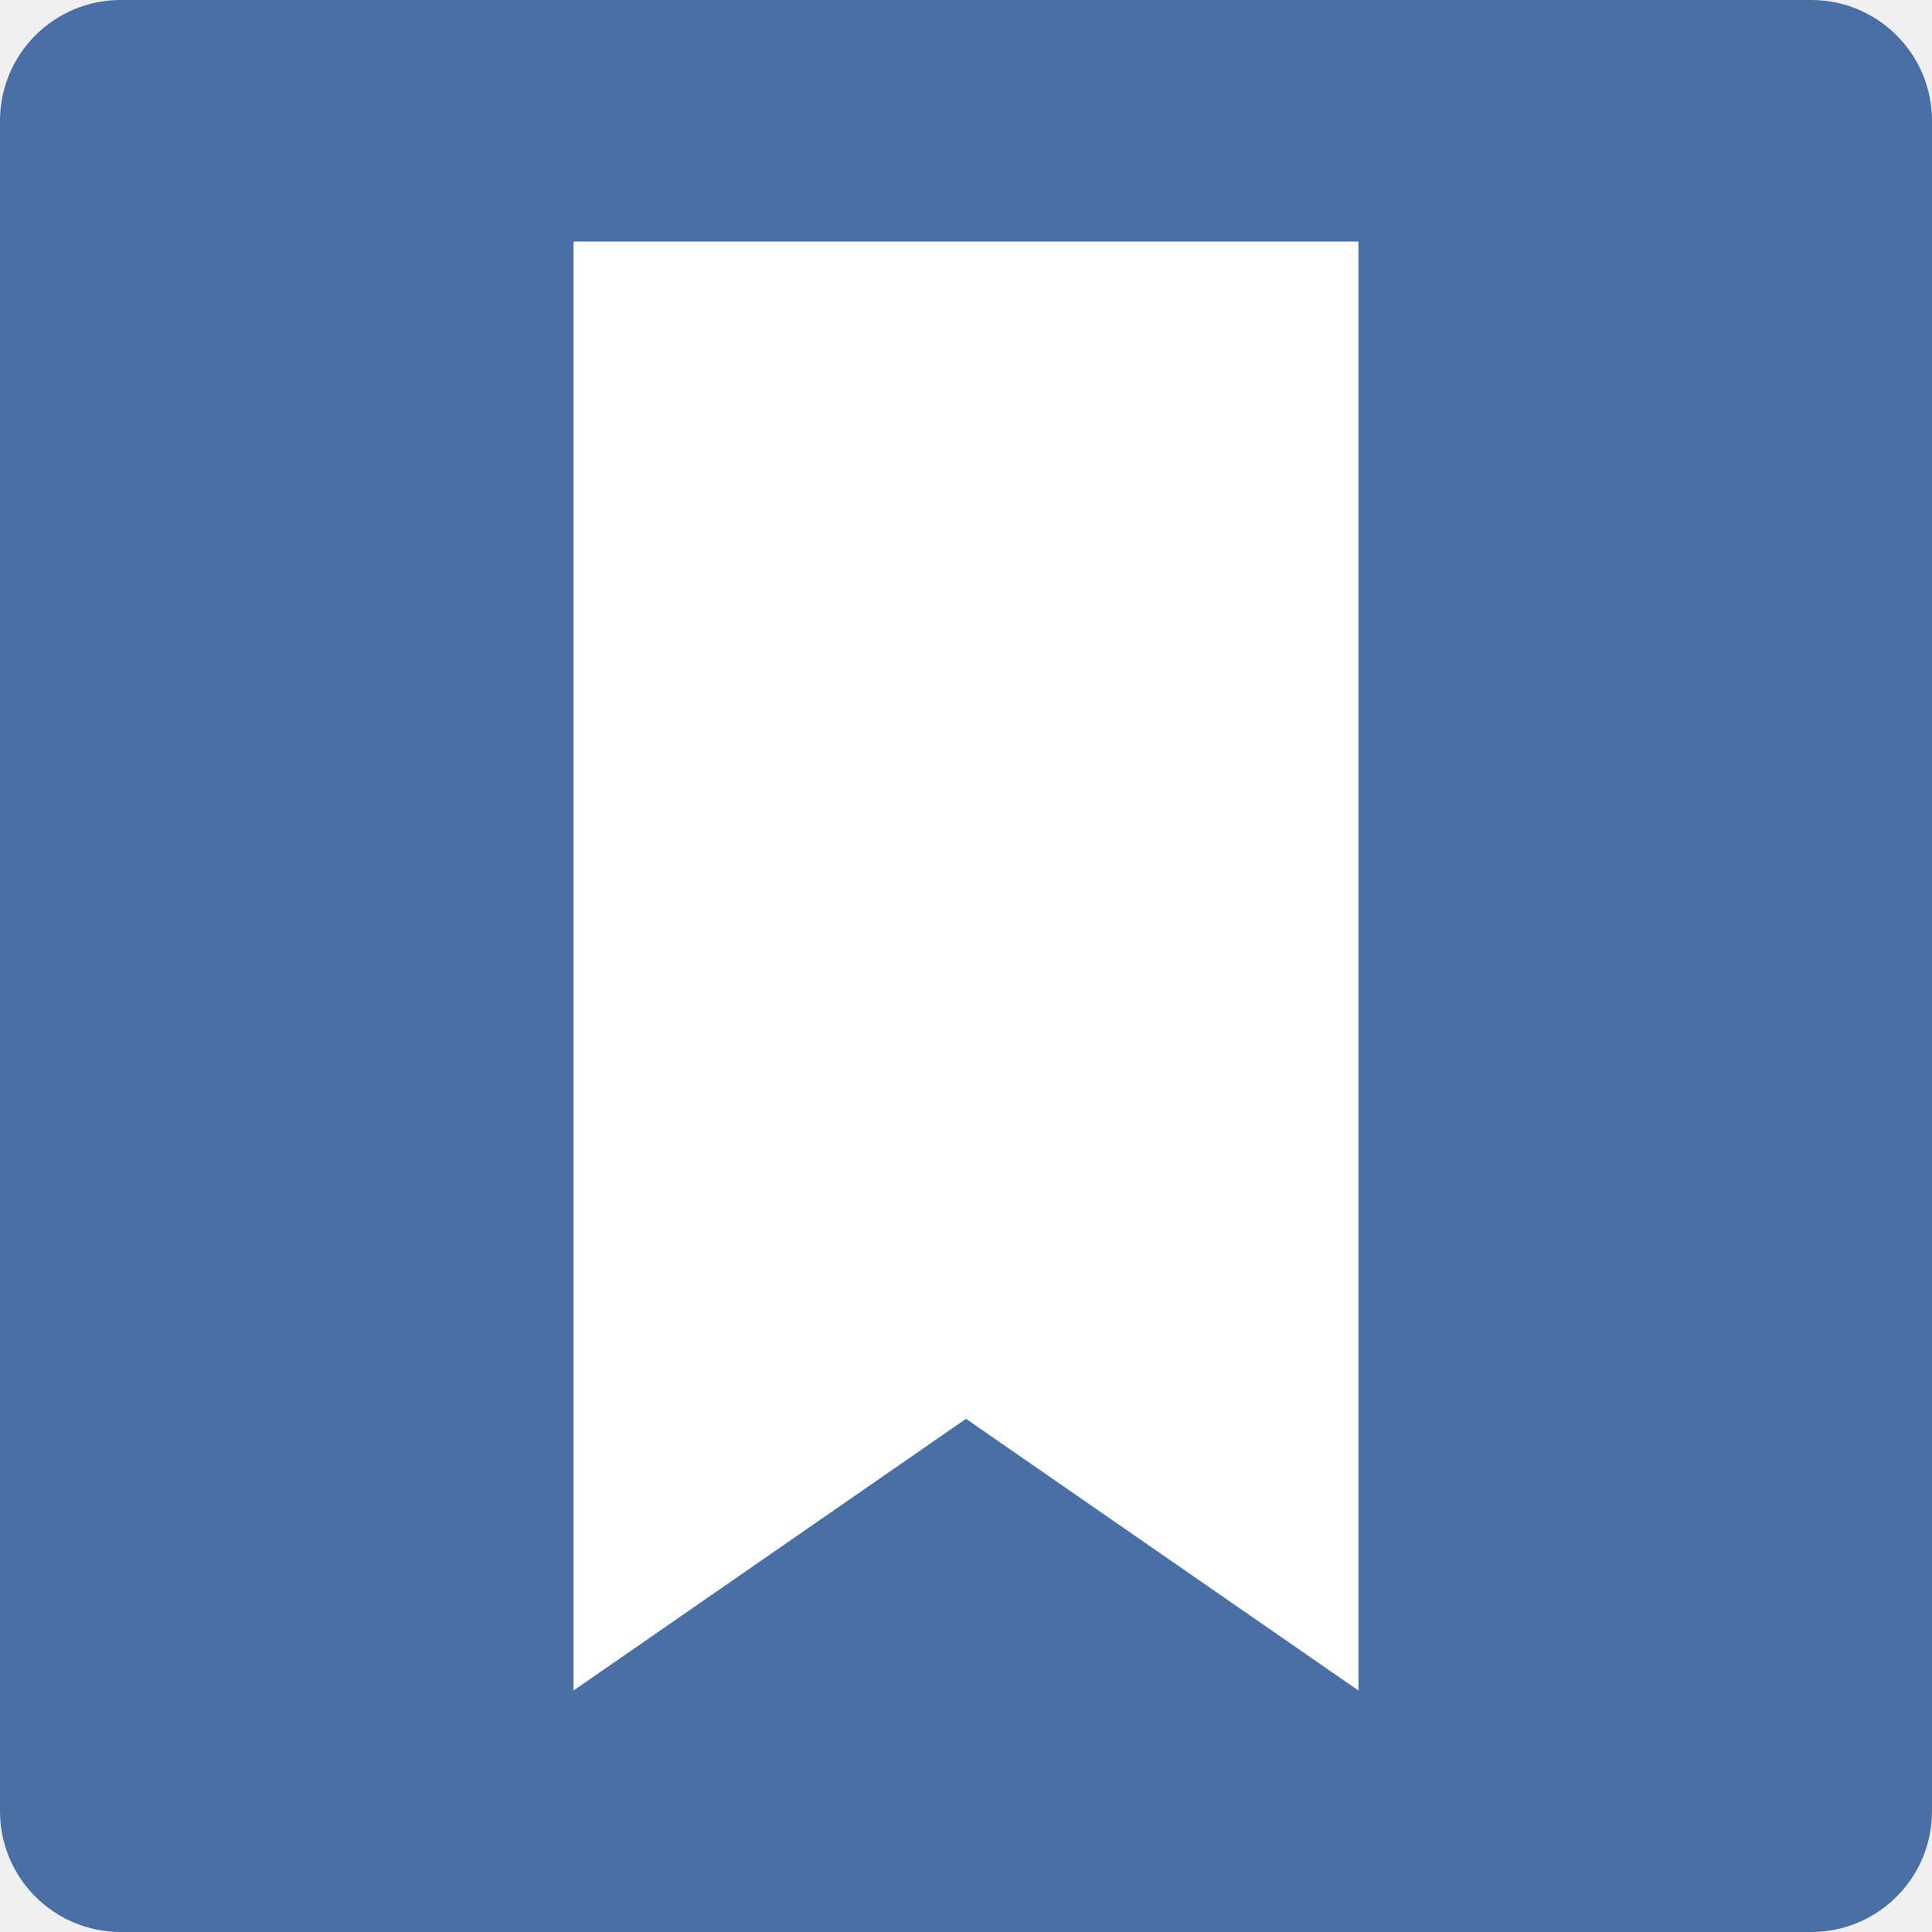
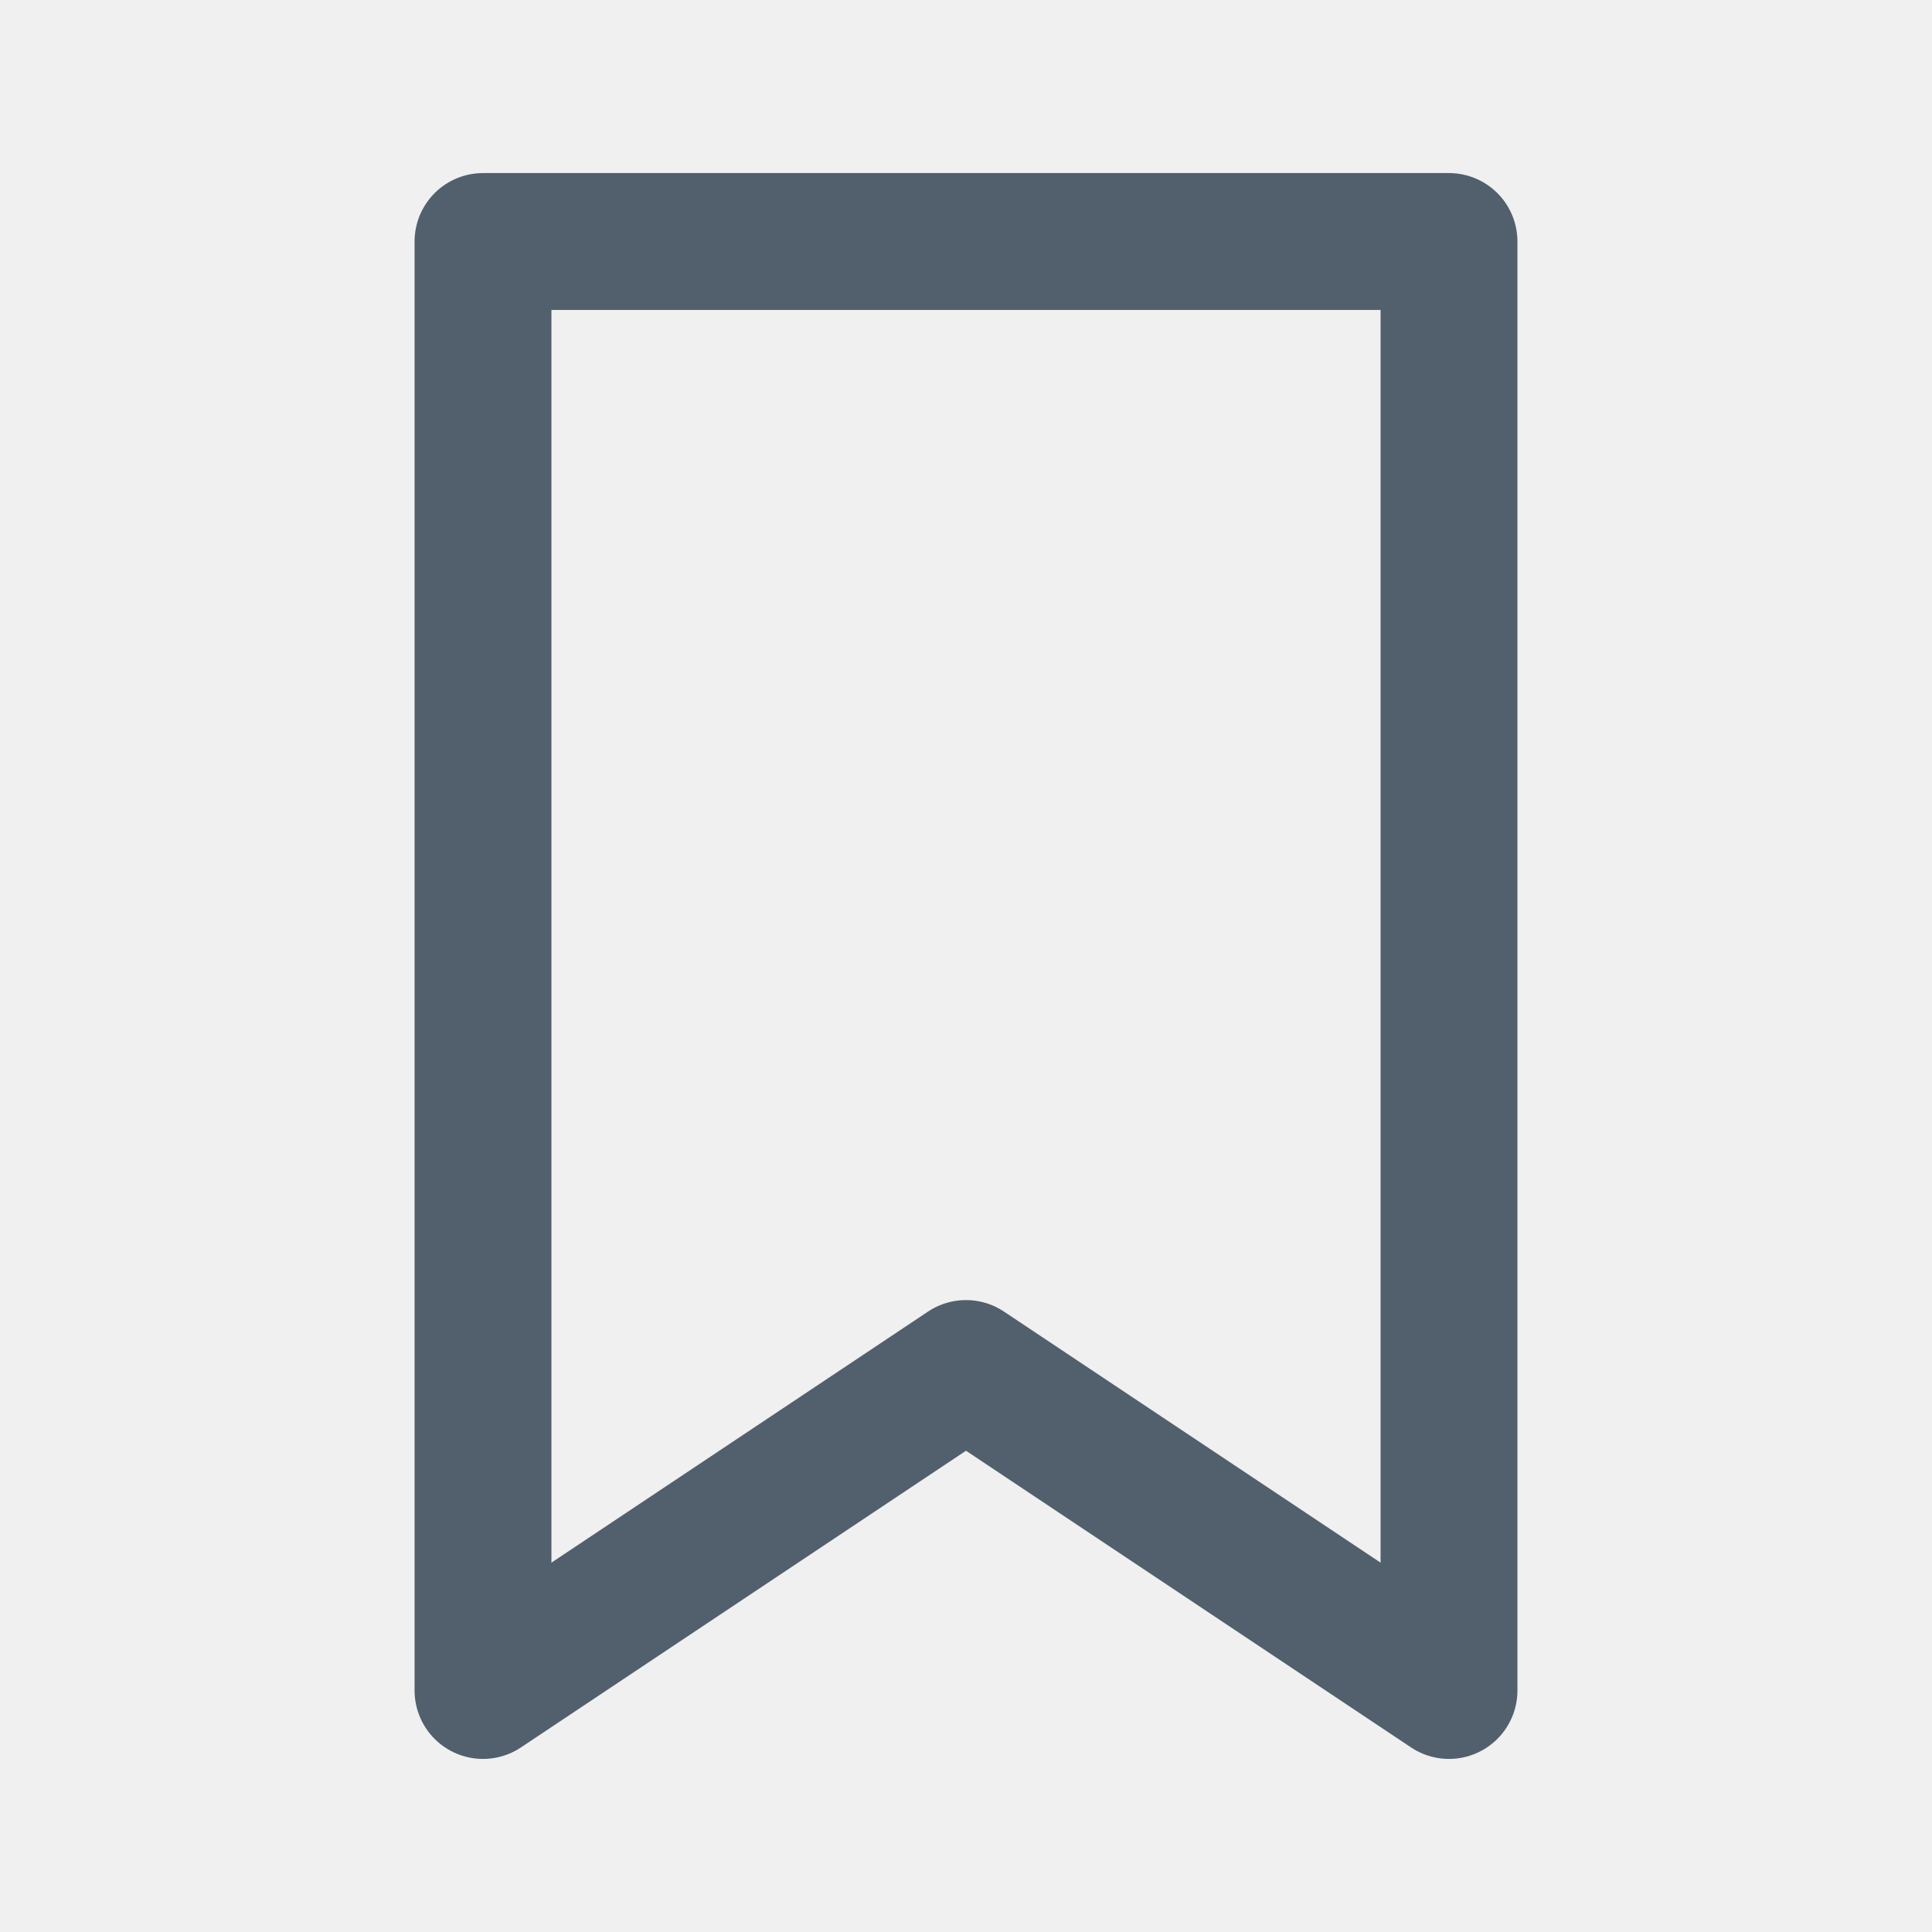
- <svg xmlns="http://www.w3.org/2000/svg" viewBox="0 0 128 128" width="128" height="128">
-   <rect x="0" y="0" width="128" height="128" rx="8" fill="#4A6FA5" />
-   <path d="M38 16 h52 v96 l-26-18 l-26 18 z" fill="white" />
+ <svg xmlns="http://www.w3.org/2000/svg" viewBox="0 0 24 24" width="24" height="24">
+   <g fill="none" stroke="#52606d" stroke-width="1.7" stroke-linecap="round" stroke-linejoin="round">
+     <path d="M6 3h12v18l-6-4-6 4Z" />
+   </g>
</svg>
